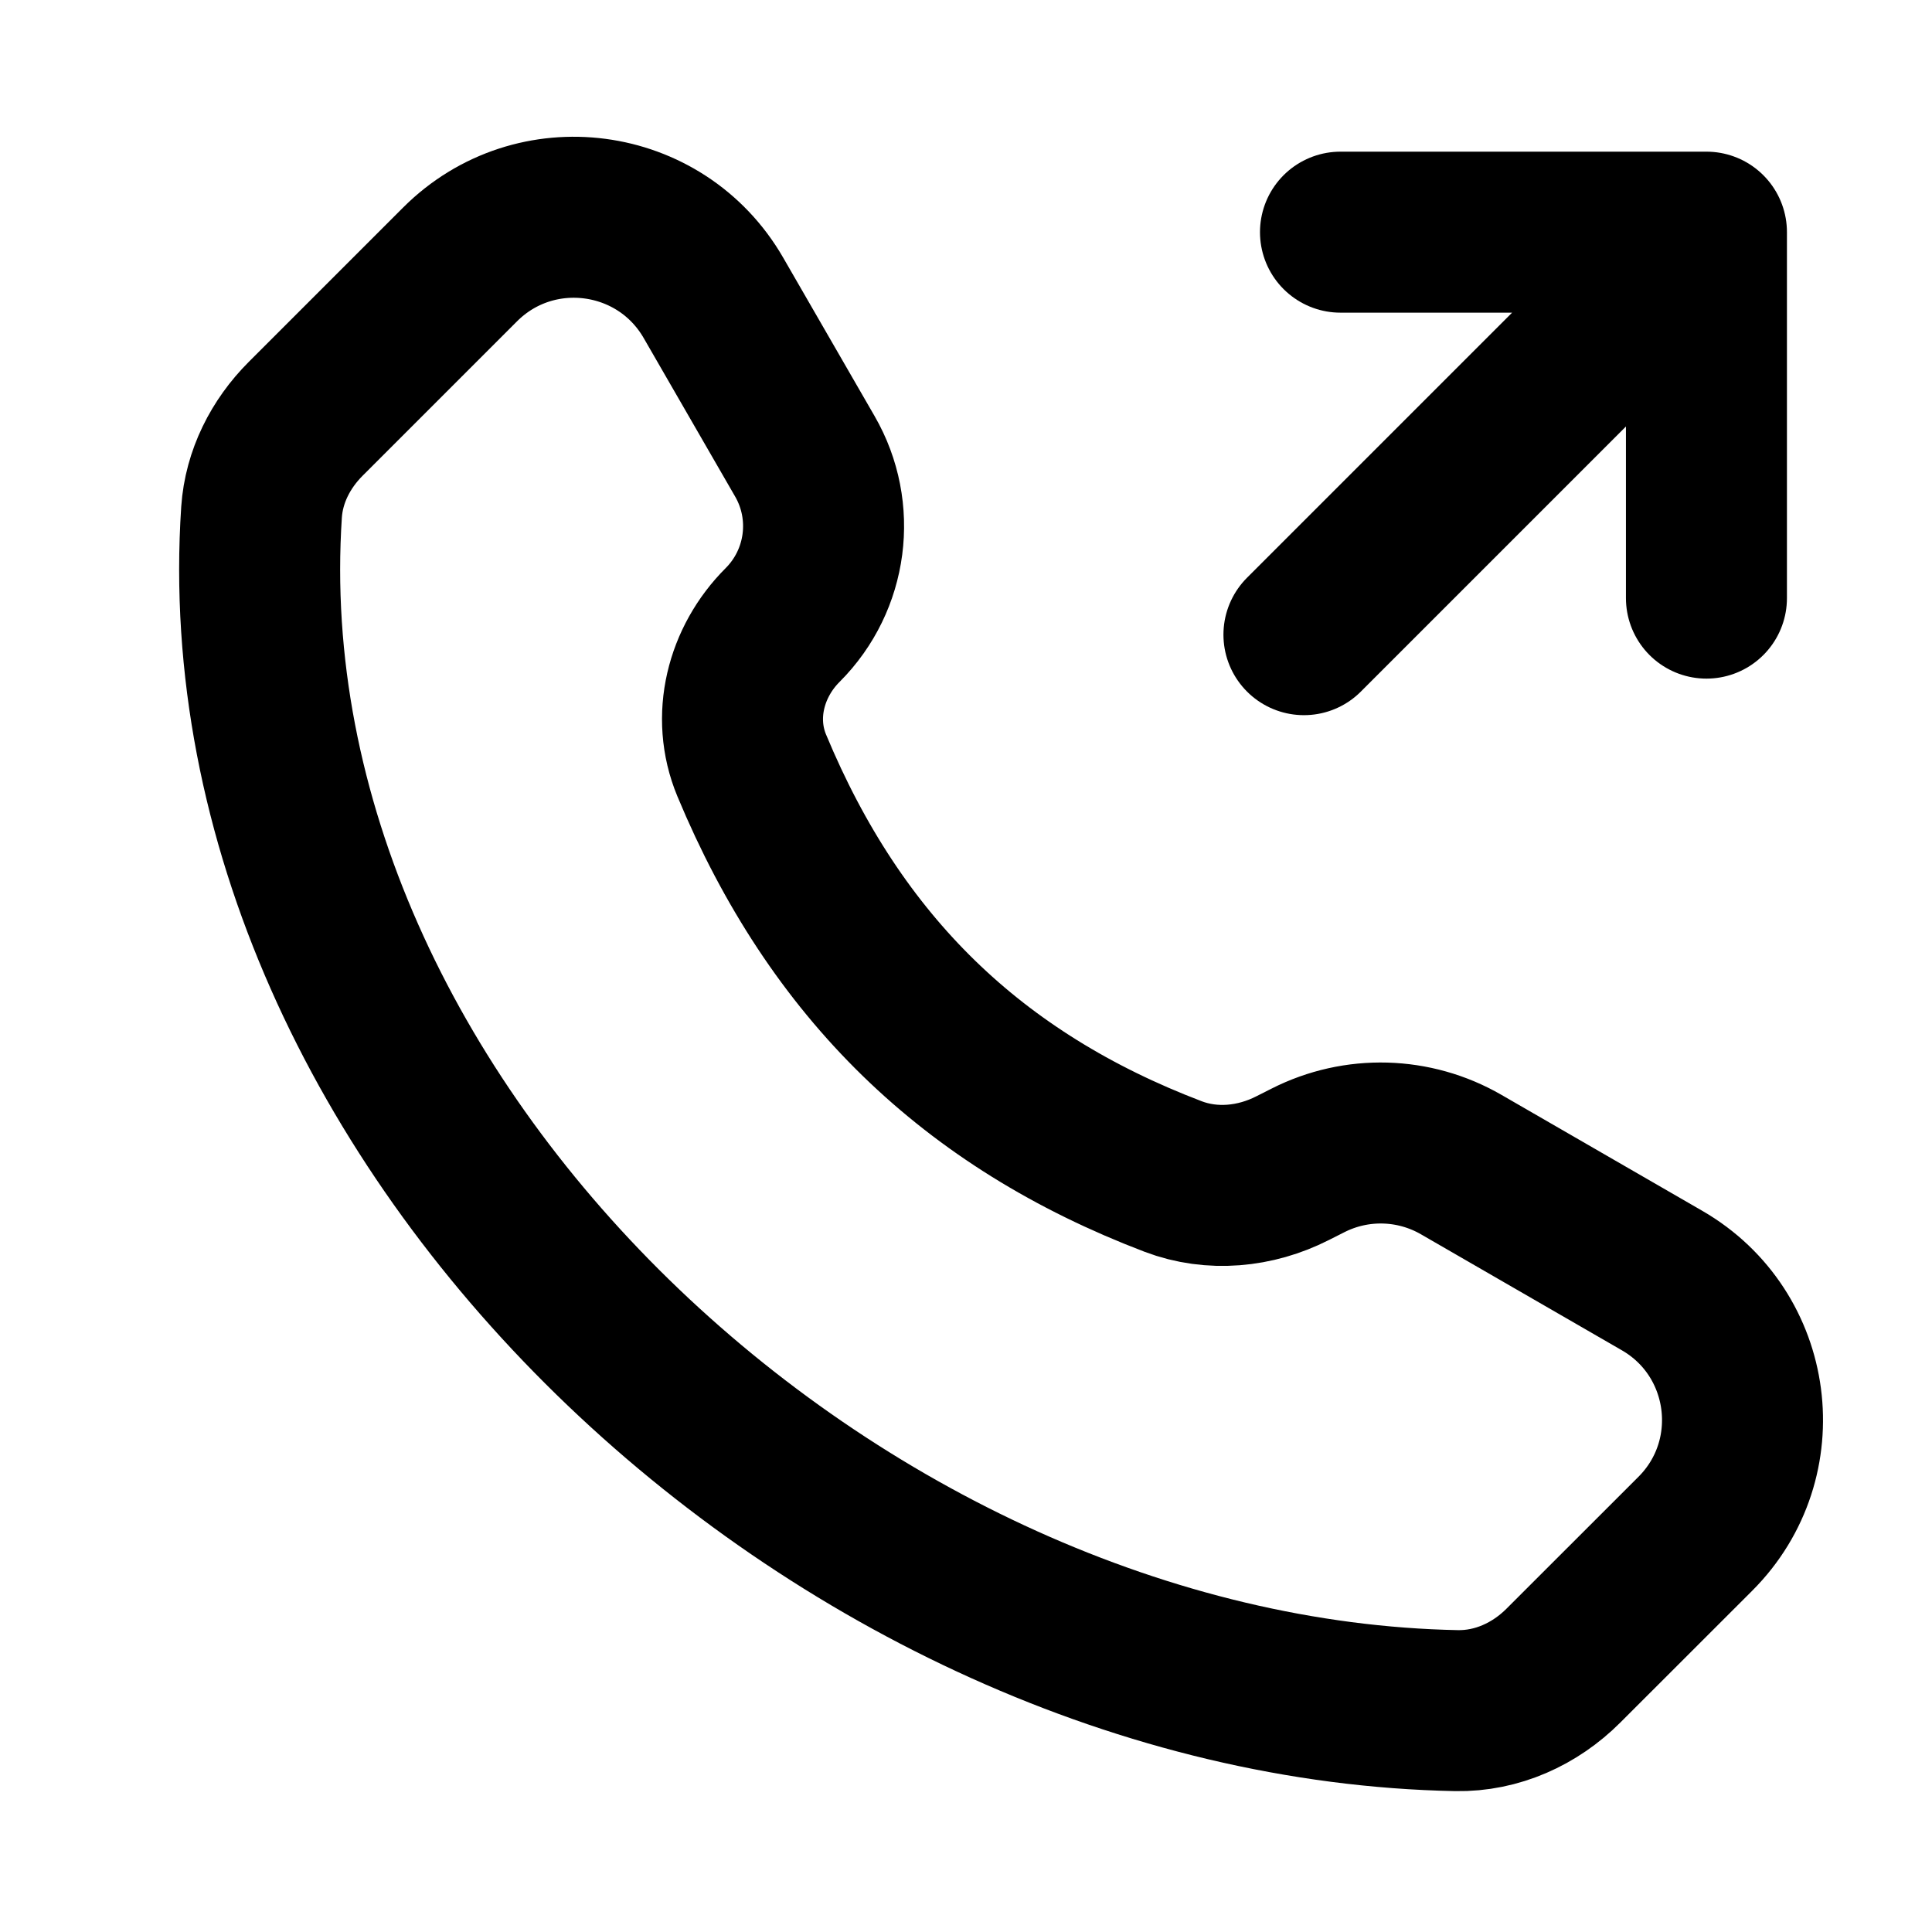
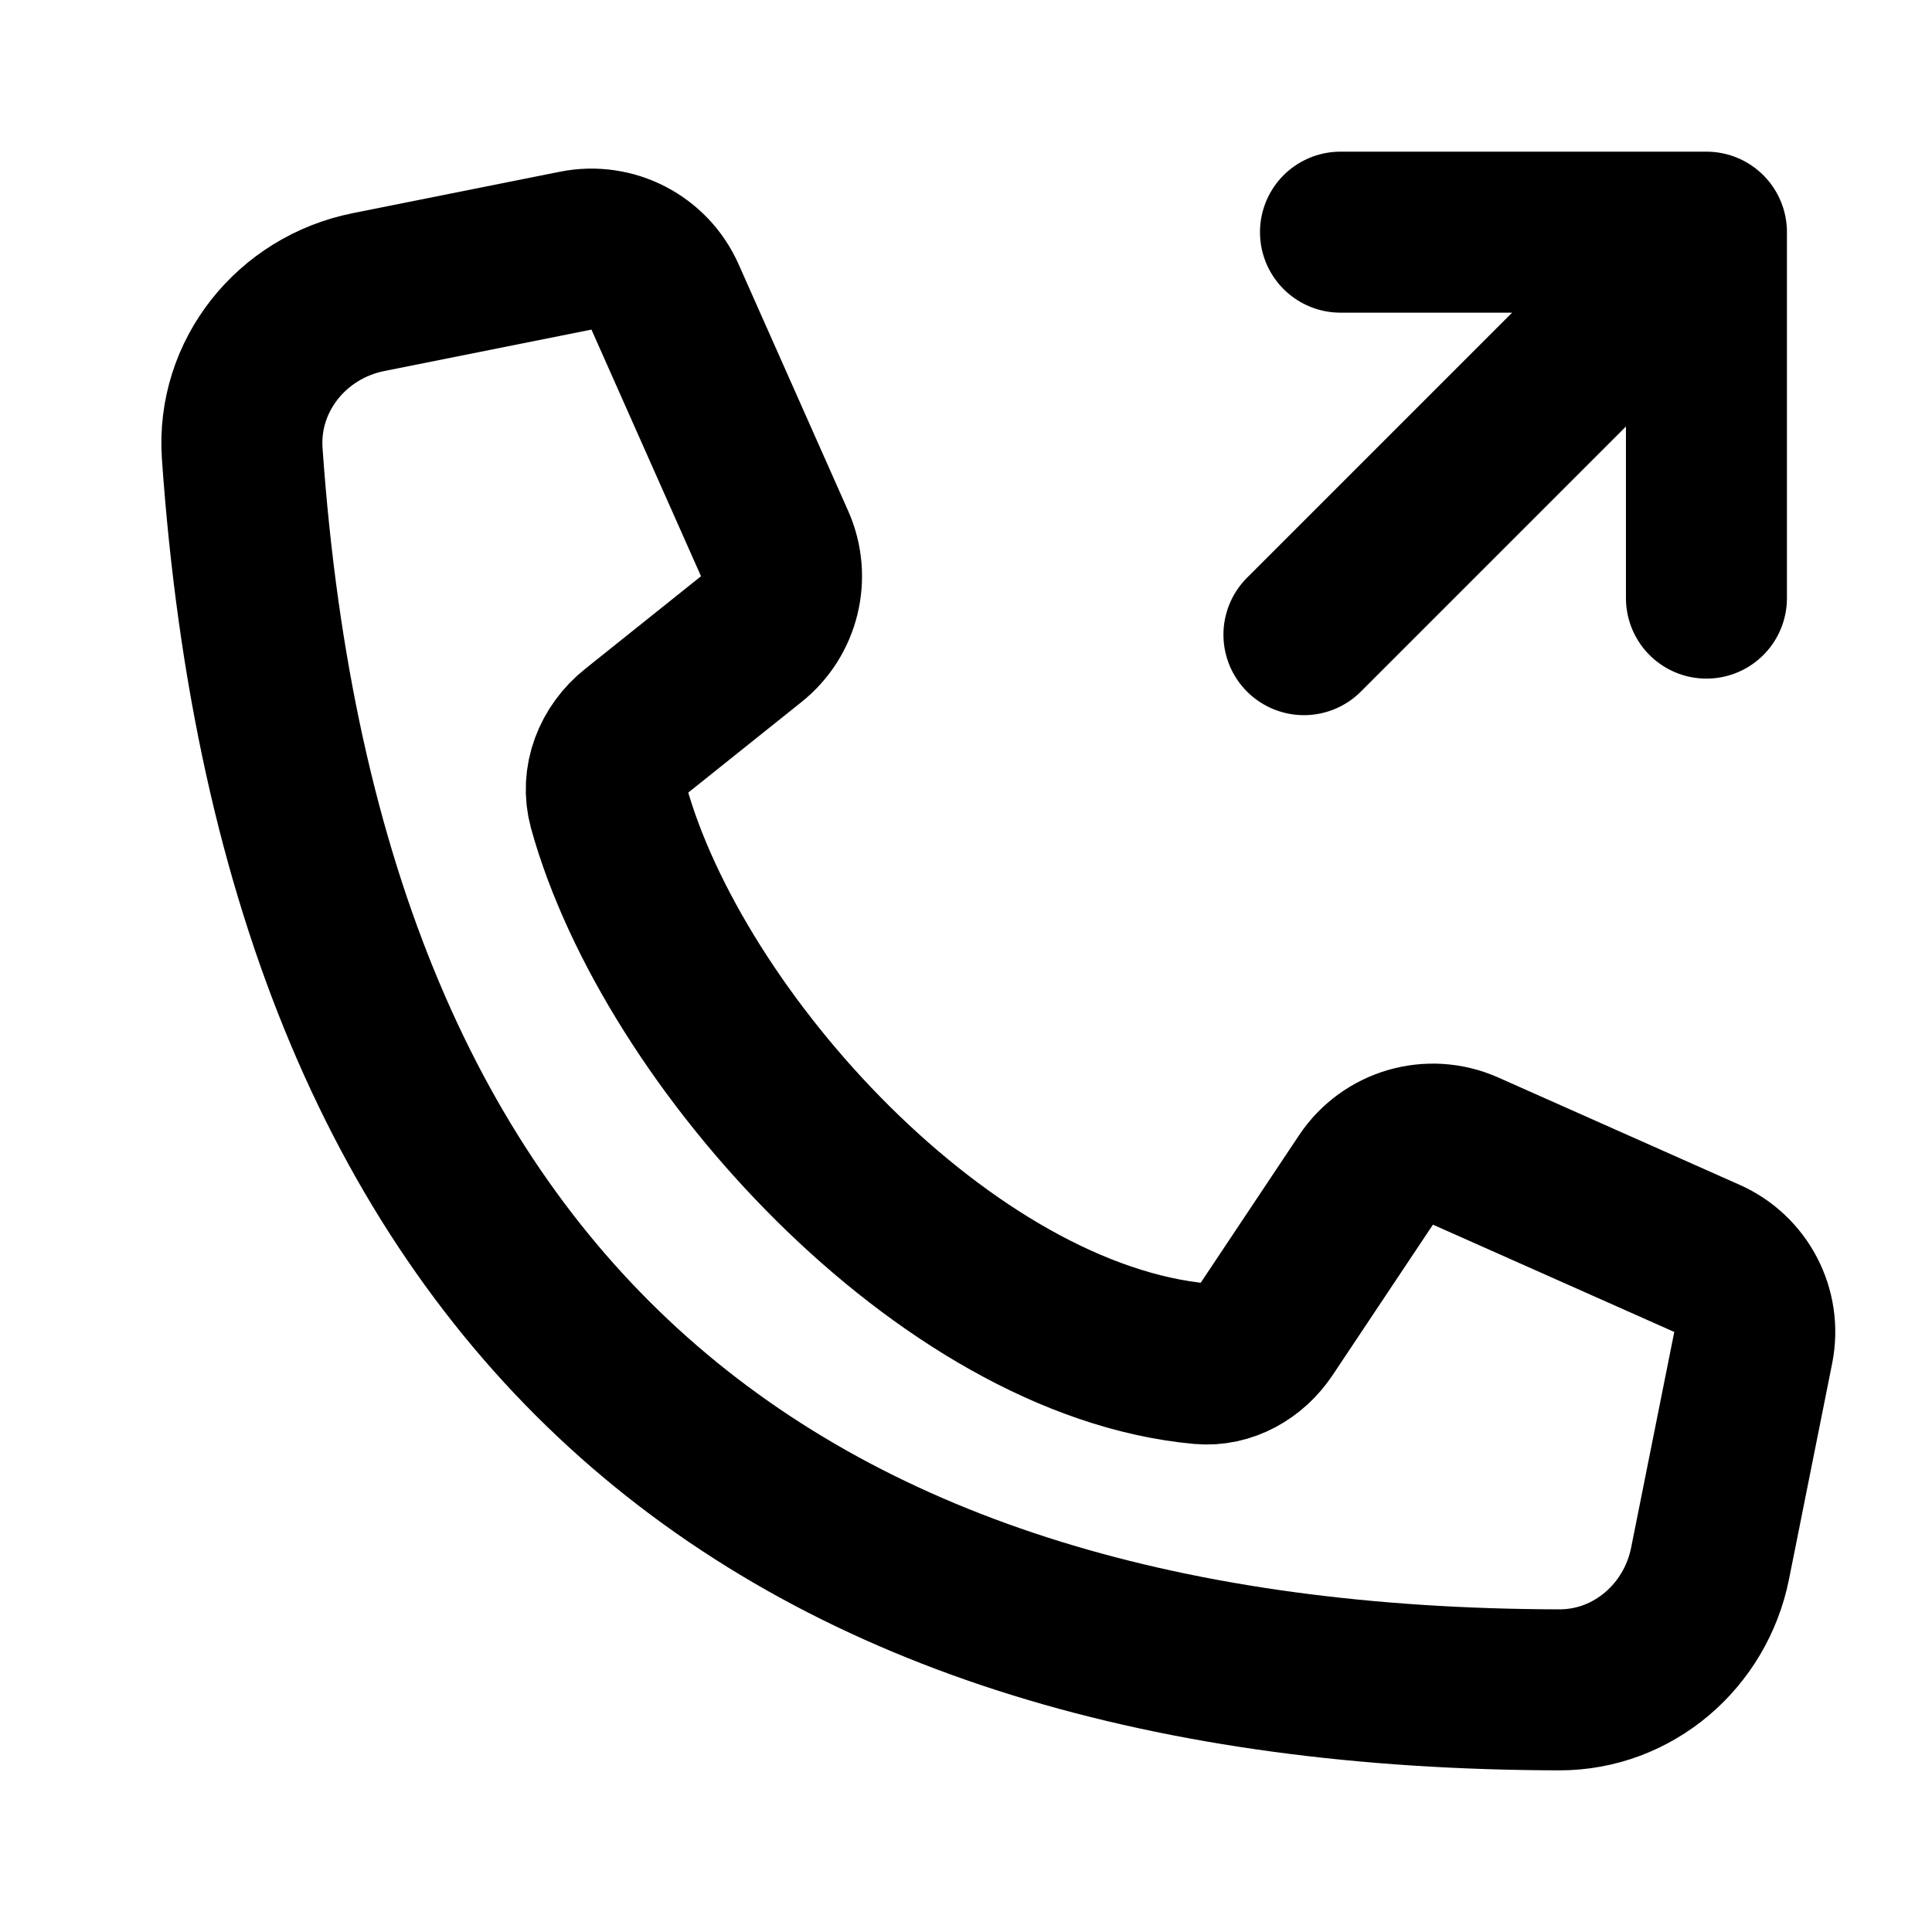
<svg xmlns="http://www.w3.org/2000/svg" width="24" height="24" viewBox="0 0 24 24" fill="none">
-   <path d="M19.422 20.69L21.06 19.053C21.99 18.123 21.785 16.564 20.646 15.907L18.152 14.467C17.567 14.129 16.851 14.109 16.248 14.415L16.056 14.512C15.595 14.746 15.057 14.799 14.573 14.615C12.08 13.665 10.382 12.018 9.338 9.508C9.088 8.907 9.262 8.223 9.723 7.763C10.278 7.207 10.391 6.348 9.998 5.668L8.862 3.699C8.204 2.56 6.645 2.355 5.715 3.285L3.797 5.203C3.485 5.515 3.279 5.921 3.249 6.361C2.744 13.984 10.436 21.102 18.094 21.25C18.595 21.259 19.069 21.044 19.422 20.69Z" stroke-width="2" stroke-linecap="round" stroke-linejoin="round" stroke="black" />
+   <path d="M8.261 3.688L9.622 6.752C9.807 7.167 9.688 7.655 9.333 7.939L7.89 9.093C7.609 9.318 7.465 9.678 7.561 10.025C8.36 12.913 11.748 16.65 14.921 16.941C15.243 16.97 15.542 16.797 15.722 16.528L16.968 14.659C17.238 14.253 17.761 14.101 18.206 14.299L21.204 15.632C21.632 15.822 21.871 16.283 21.779 16.742L21.243 19.422C21.062 20.324 20.287 20.994 19.368 20.992C9.778 20.969 3.764 16.449 3.009 5.633C2.942 4.667 3.626 3.819 4.576 3.629L7.151 3.114C7.61 3.022 8.071 3.261 8.261 3.688Z" stroke-width="2" stroke="black" />
  <path d="M21.198 7.43V2.884H16.652M21.198 2.884L16.198 7.884" stroke-width="2" stroke-linecap="round" stroke-linejoin="round" stroke="black" />
</svg>
